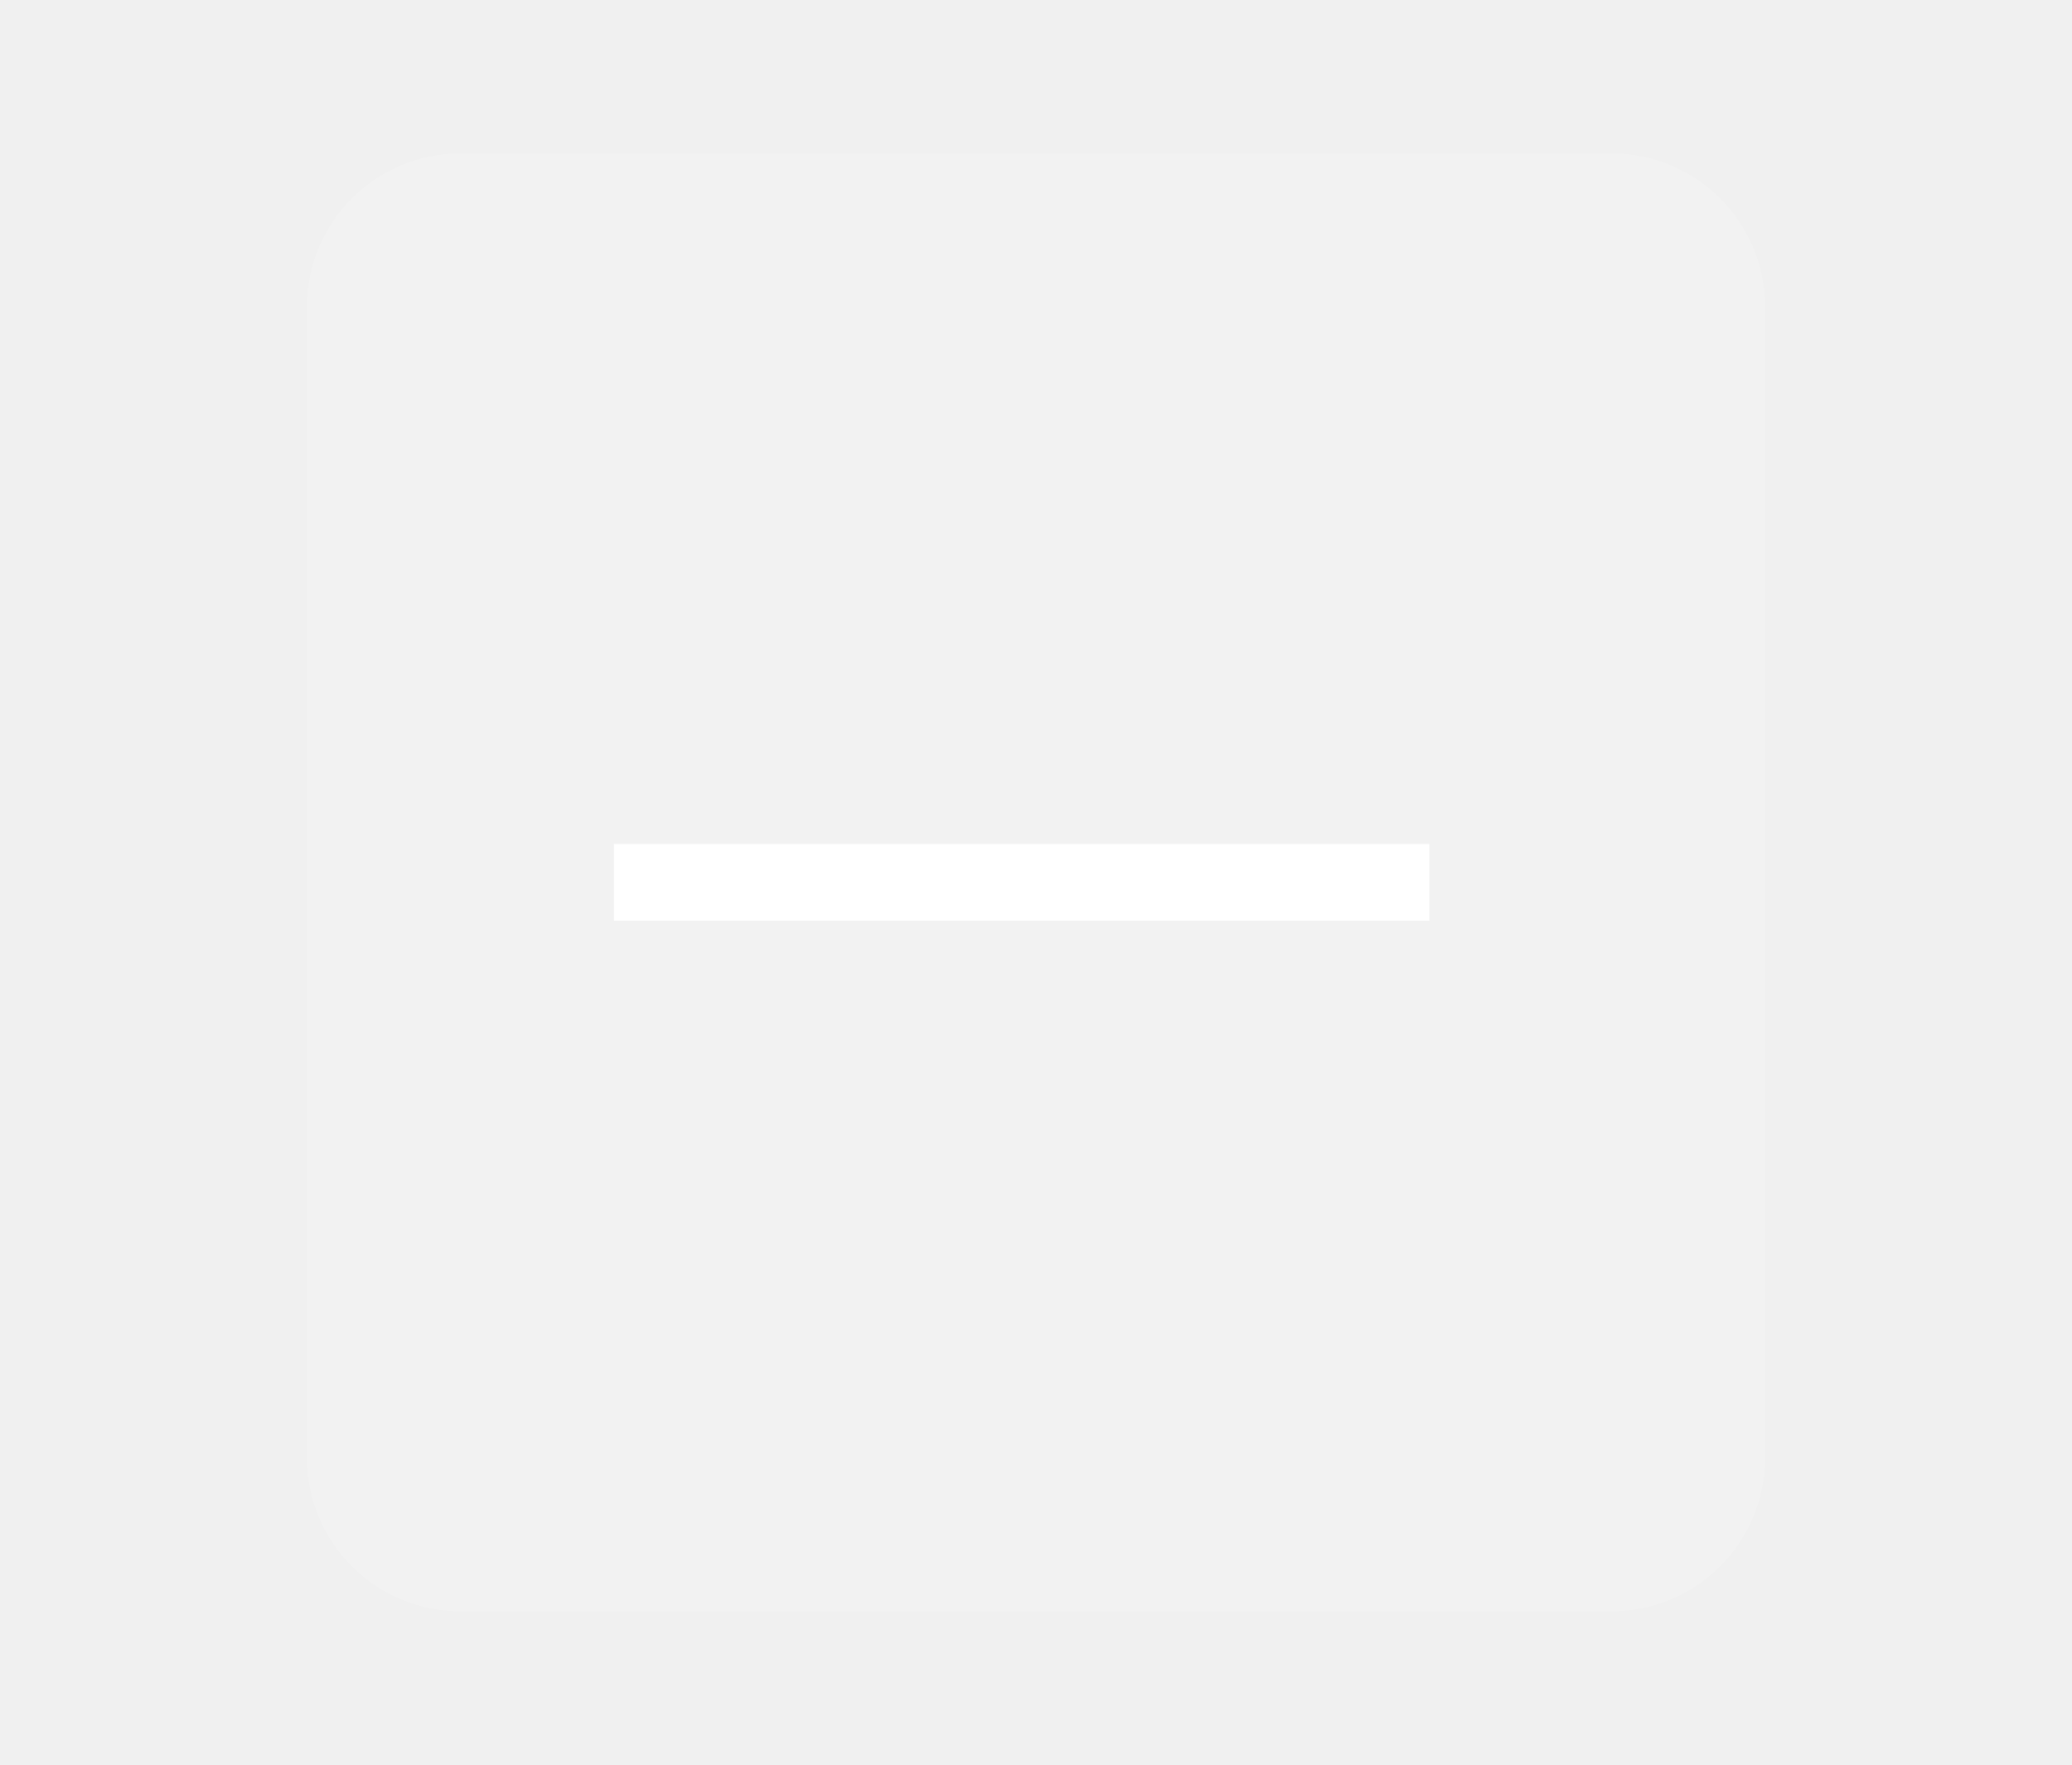
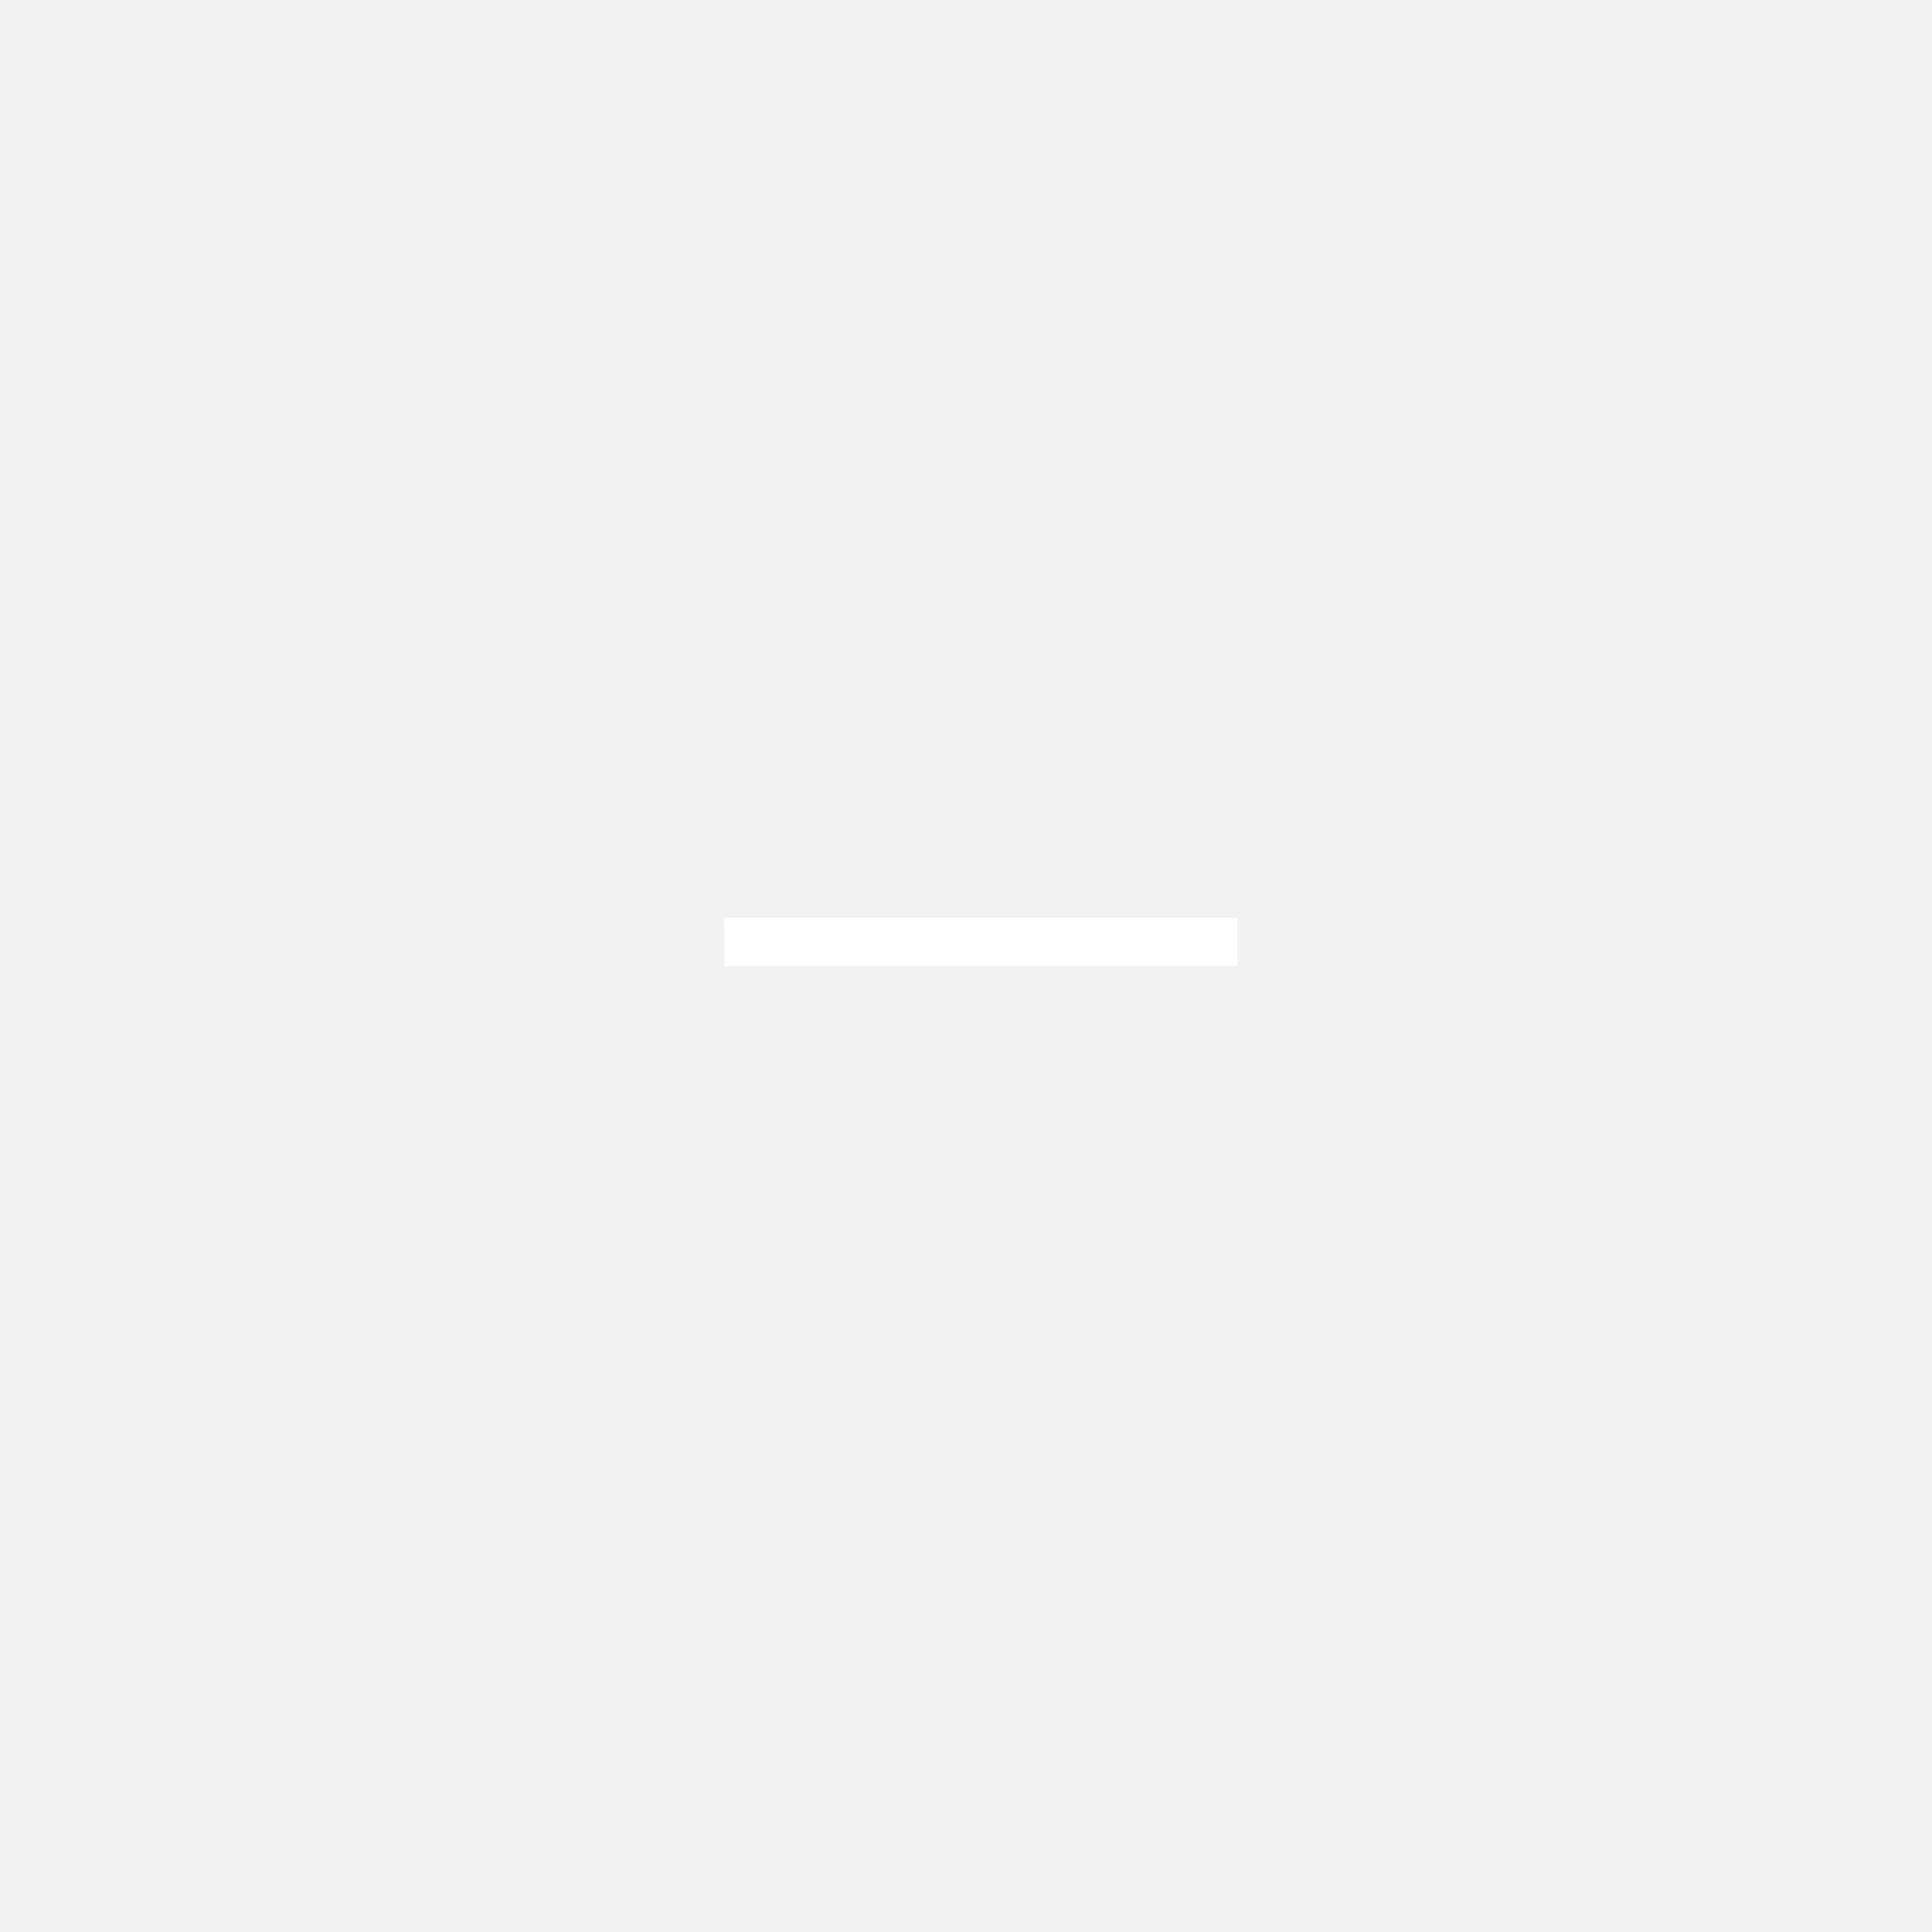
- <svg xmlns="http://www.w3.org/2000/svg" width="27px" height="23px" viewBox="0 0 27 23" version="1.1">
-   <defs />
-   <g id="最大化最小化" stroke="none" stroke-width="1" fill="none" fill-rule="evenodd">
-     <g id="Artboard-3" transform="translate(-131, -102)">
-       <g id="minimize-hover-dark" transform="translate(131, 102)">
-         <rect id="Rectangle-15" fill-opacity="0.289" fill="#000000" opacity="0" x="0" y="0" width="27" height="23" />
-         <rect id="Rectangle-62" fill-opacity="0.15" fill="#FFFFFF" x="4" y="2" width="19" height="19" rx="2" />
-         <polygon id="Line" fill="#FFFFFF" fill-rule="nonzero" points="8.5 12 18.125 12 18.625 12 18.625 11 18.125 11 8.5 11 8 11 8 12" />
-       </g>
-     </g>
+ <svg xmlns="http://www.w3.org/2000/svg" width="40" height="40" viewBox="0 0 40 40">
+   <g fill="#FFF" fill-rule="evenodd">
+     <rect width="40" height="40" fill-opacity=".15" />
+     <polygon fill-rule="nonzero" points="15.5 20 25.125 20 25.625 20 25.625 19 25.125 19 15.5 19 15 19 15 20" />
  </g>
</svg>
